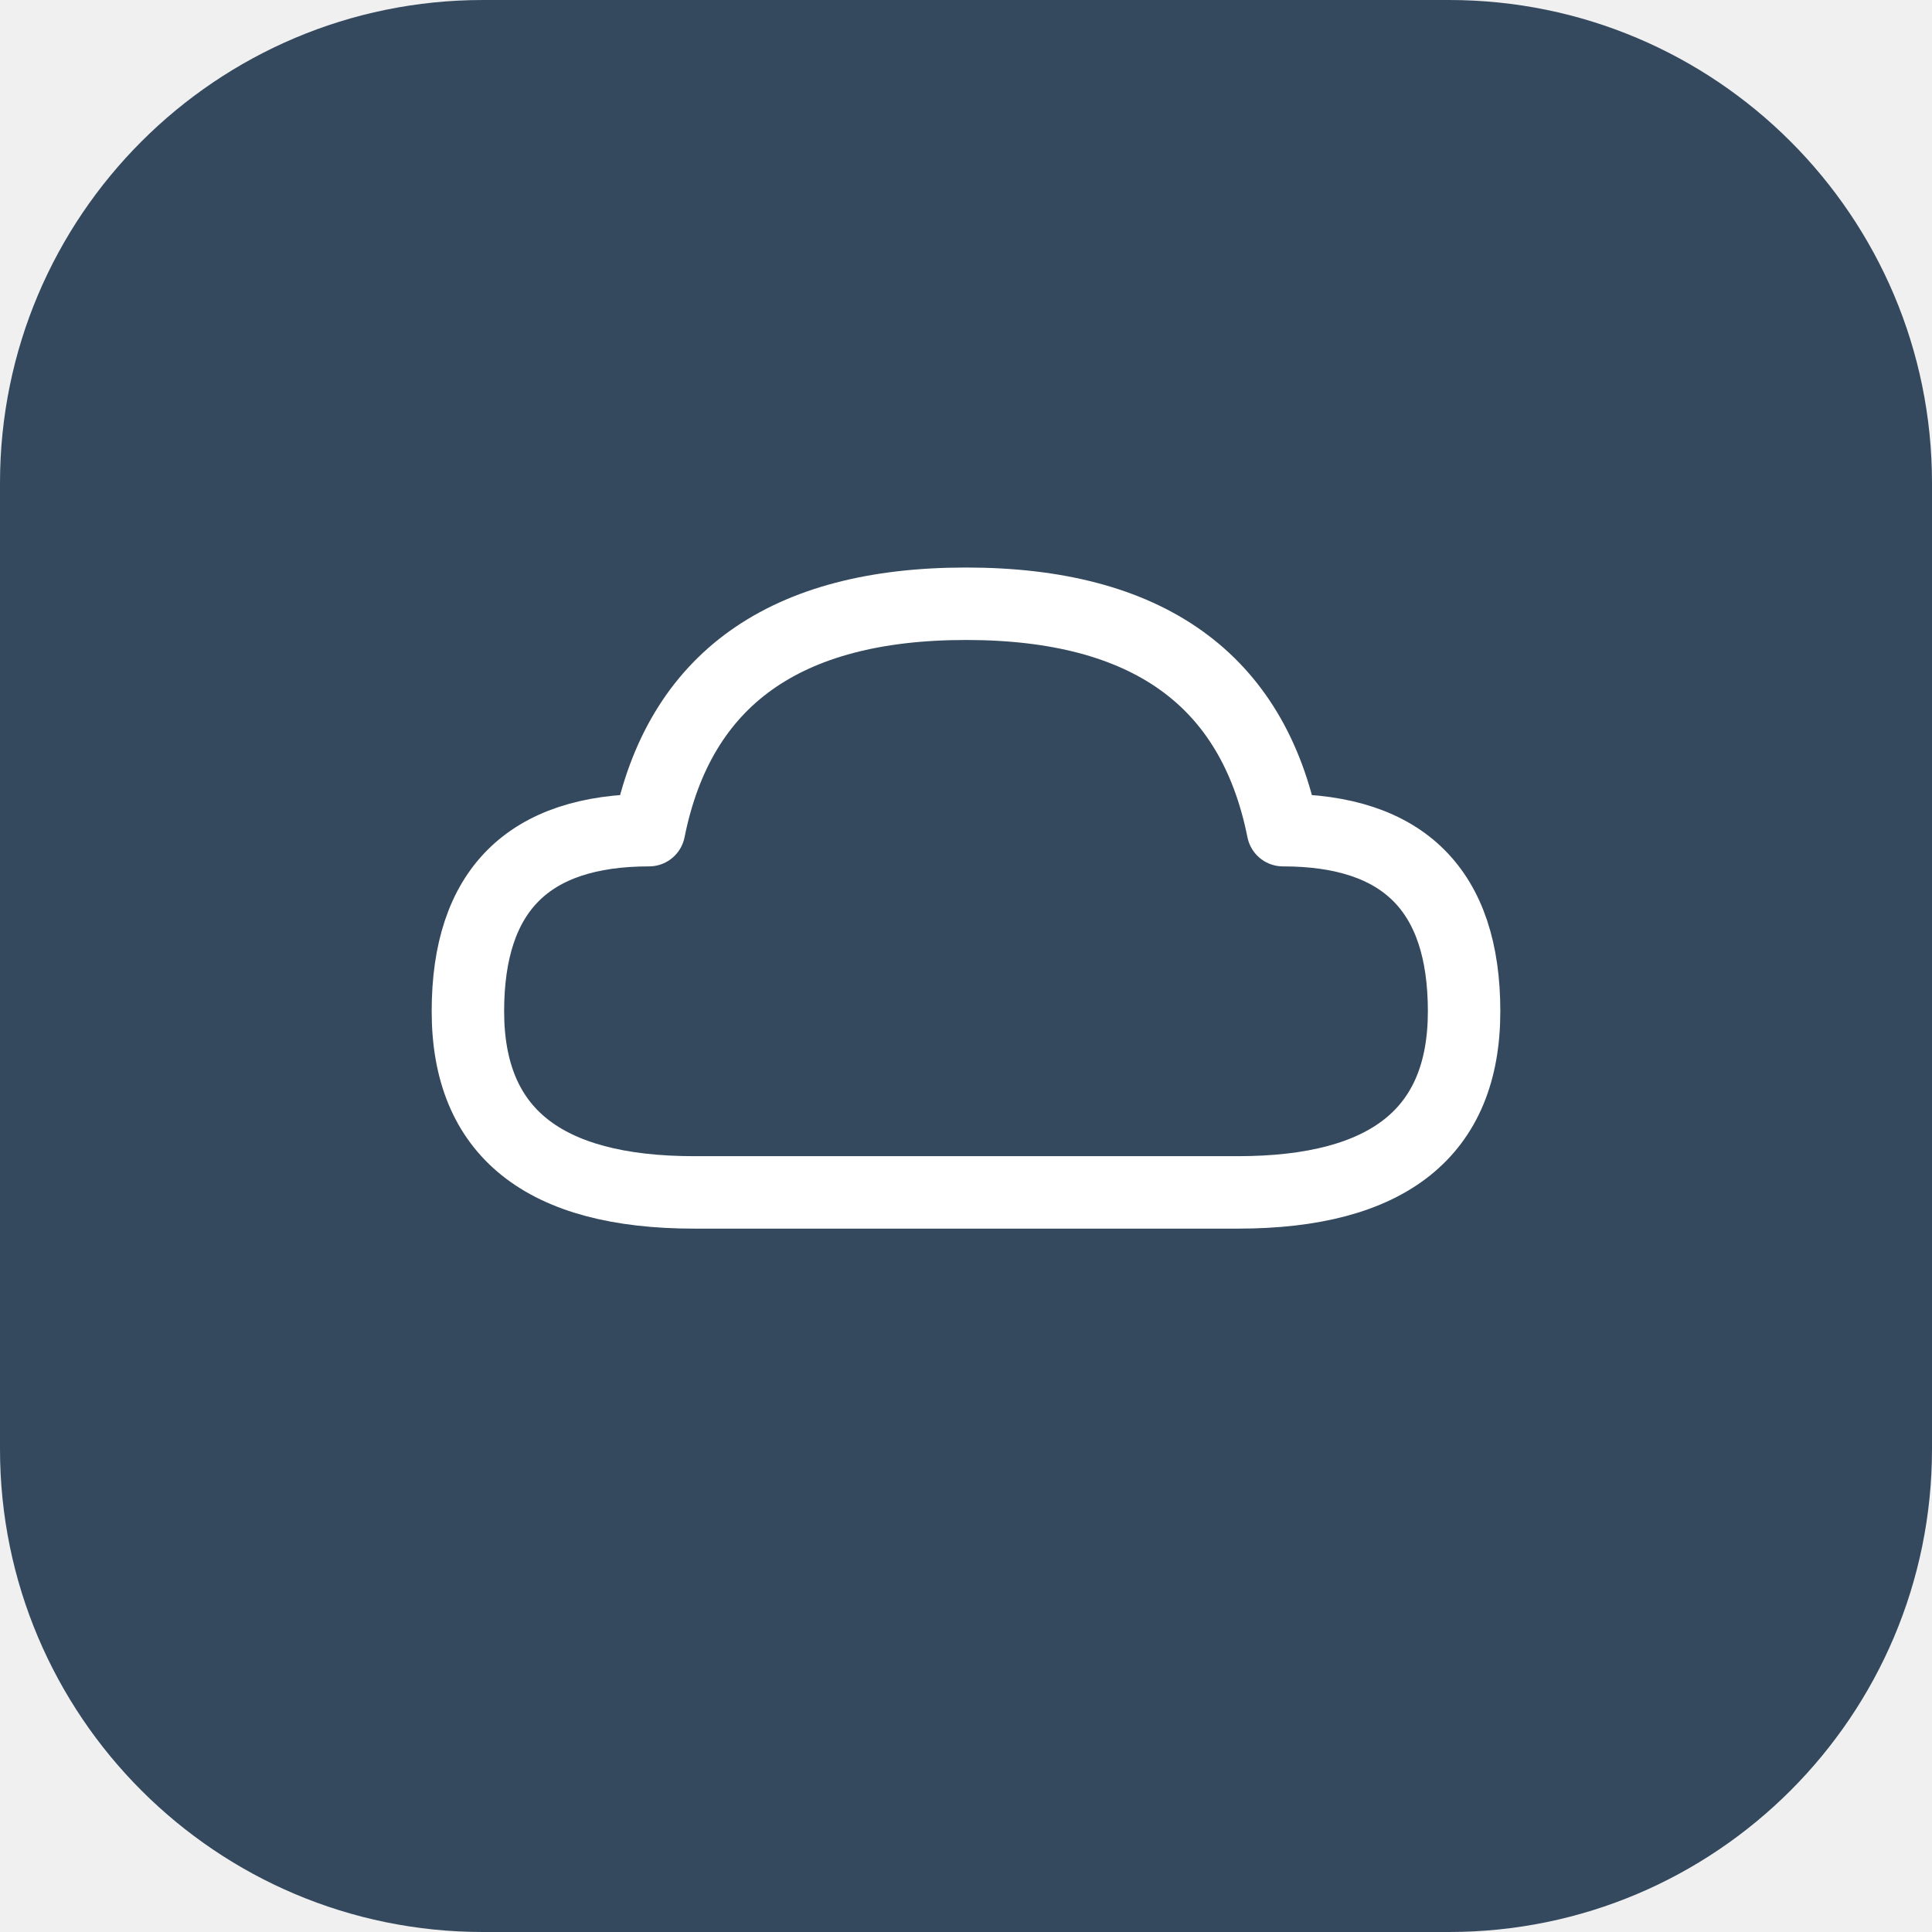
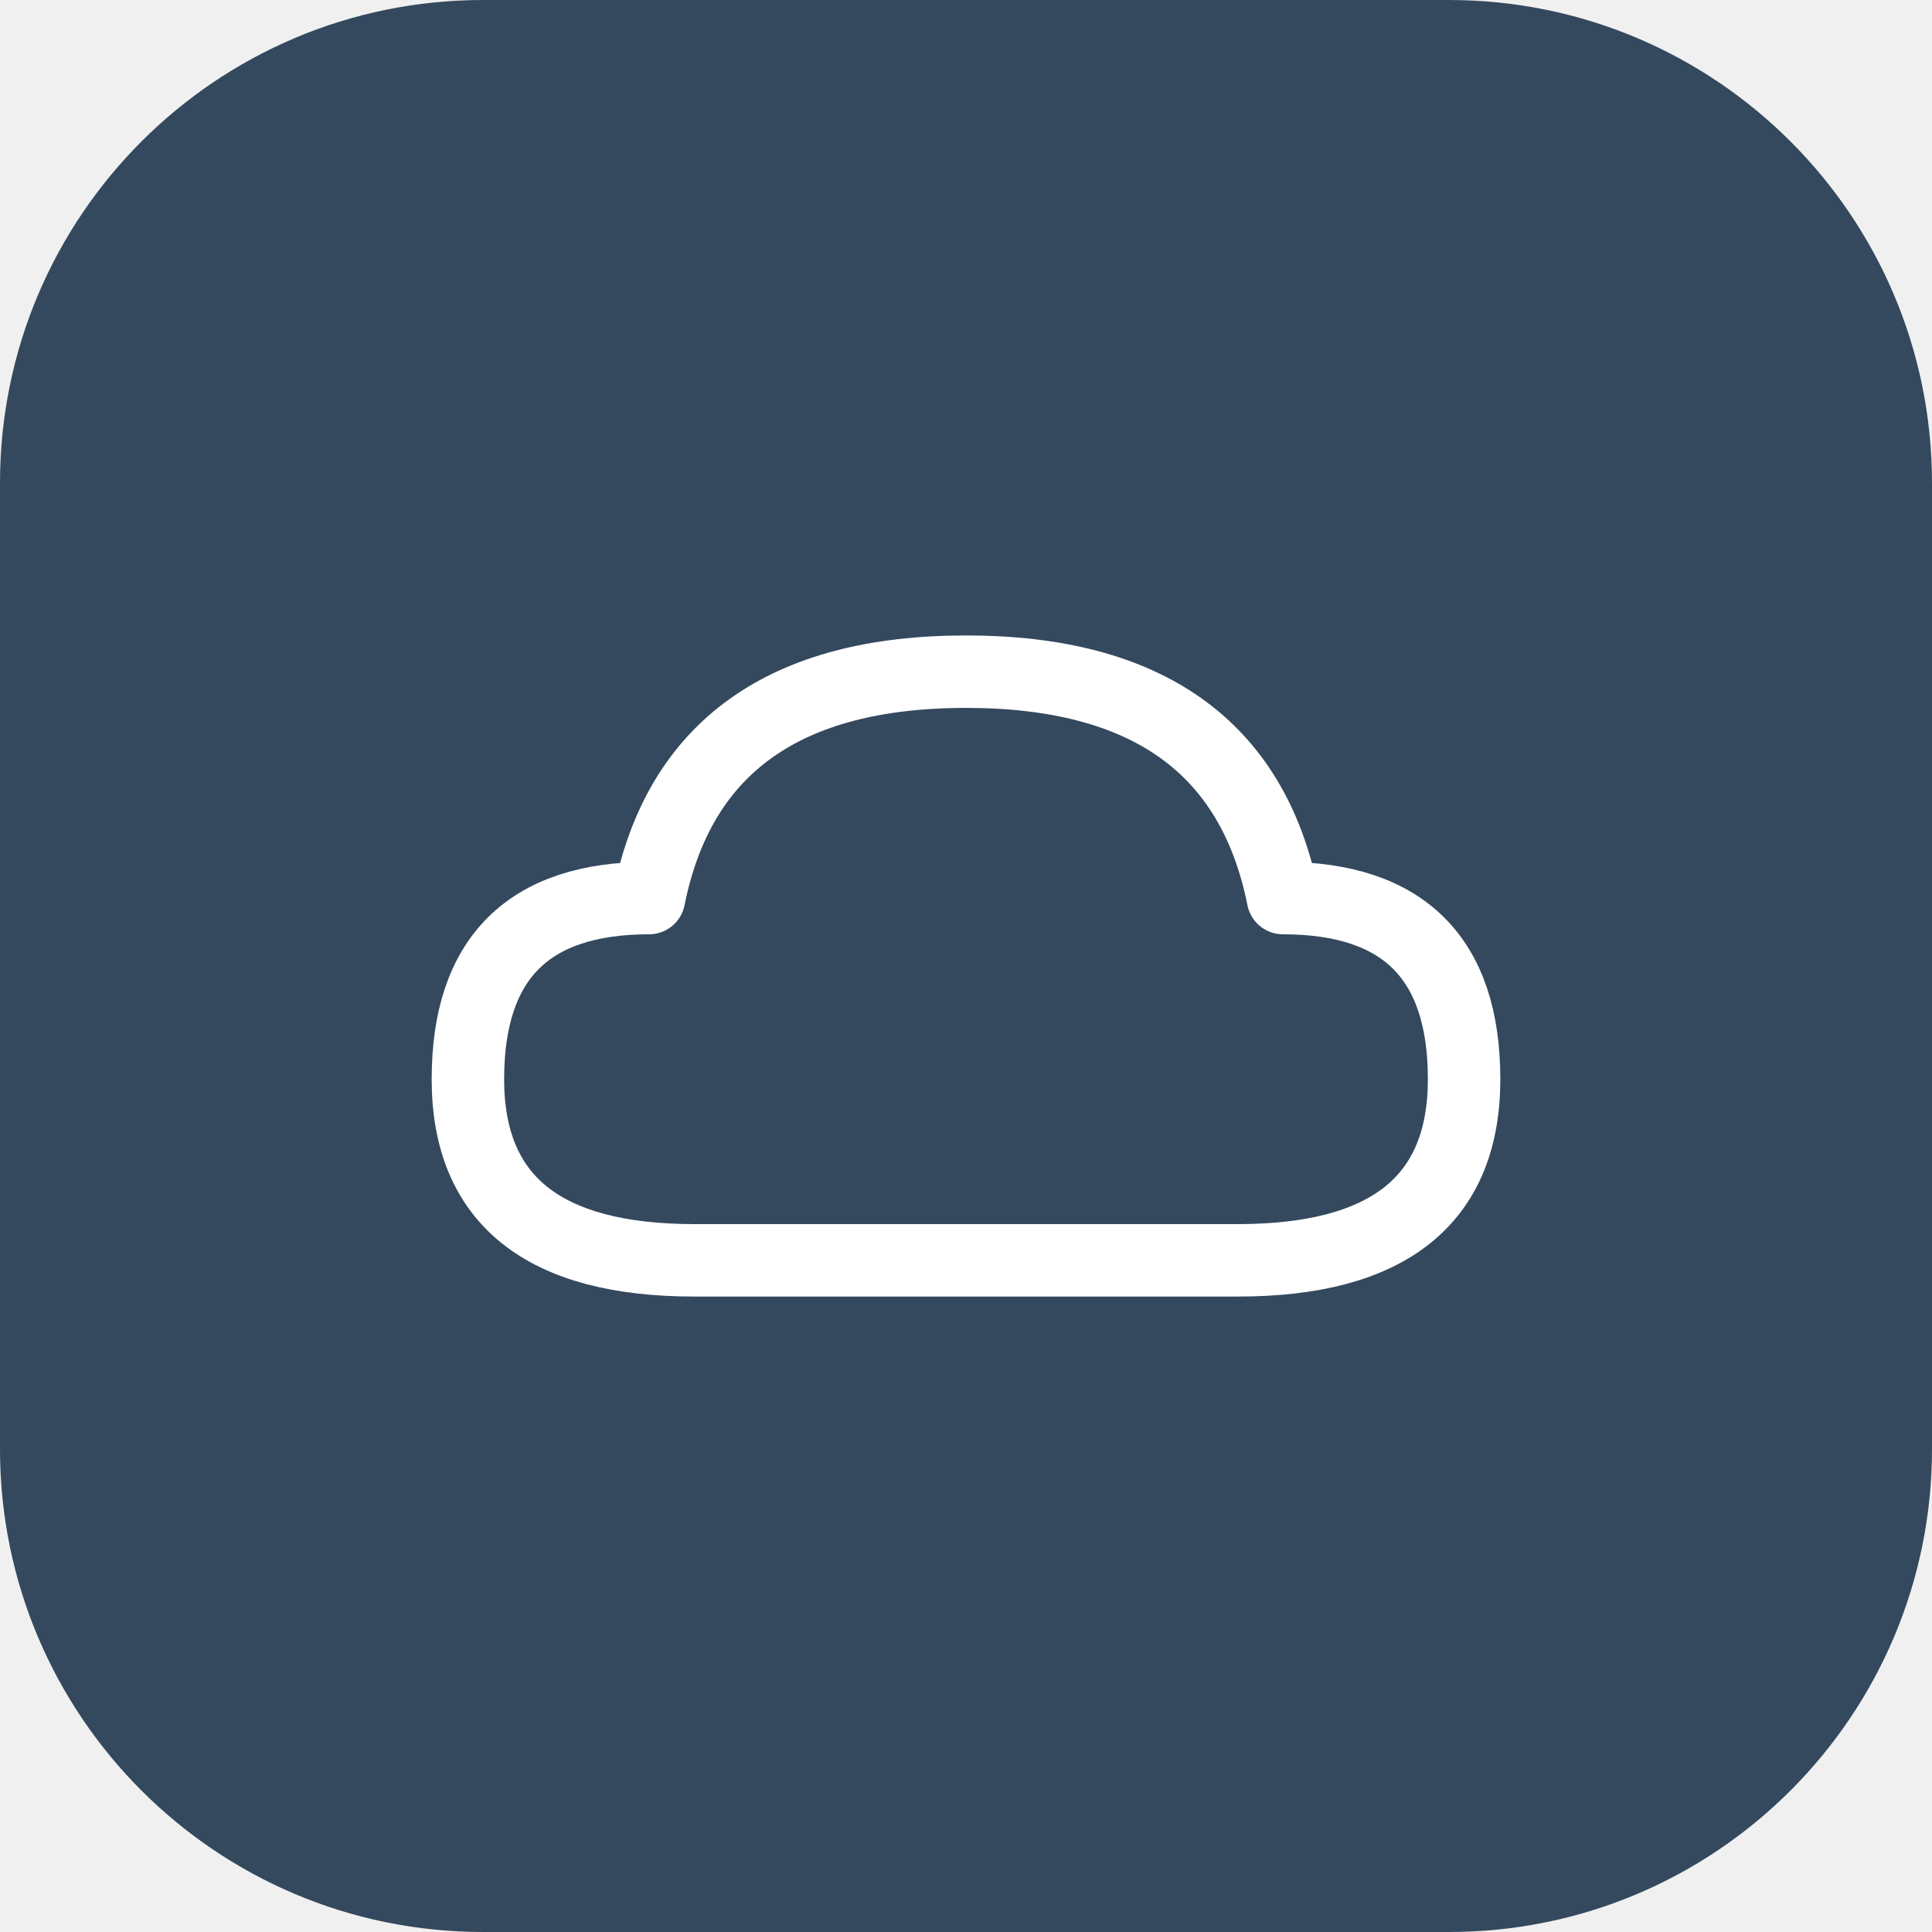
<svg xmlns="http://www.w3.org/2000/svg" viewBox="0 0 32 32">
  <rect width="32" height="32" rx="8" fill="#34495e" />
-   <g transform="translate(16 16) scale(0.375) translate(-32 -32)" fill="none" stroke="#ffffff" stroke-width="3.2" stroke-linecap="round" stroke-linejoin="round">
+   <g transform="translate(16 16) scale(0.375) translate(-32.00 -29.00)" fill="none" stroke="#ffffff" stroke-width="3.2" stroke-linecap="round" stroke-linejoin="round">
    <path d="M20 42 Q10 42 10 34 Q10 26 18 26 Q20 16 32 16 Q44 16 46 26 Q54 26 54 34 Q54 42 44 42 Z" />
  </g>
</svg>
